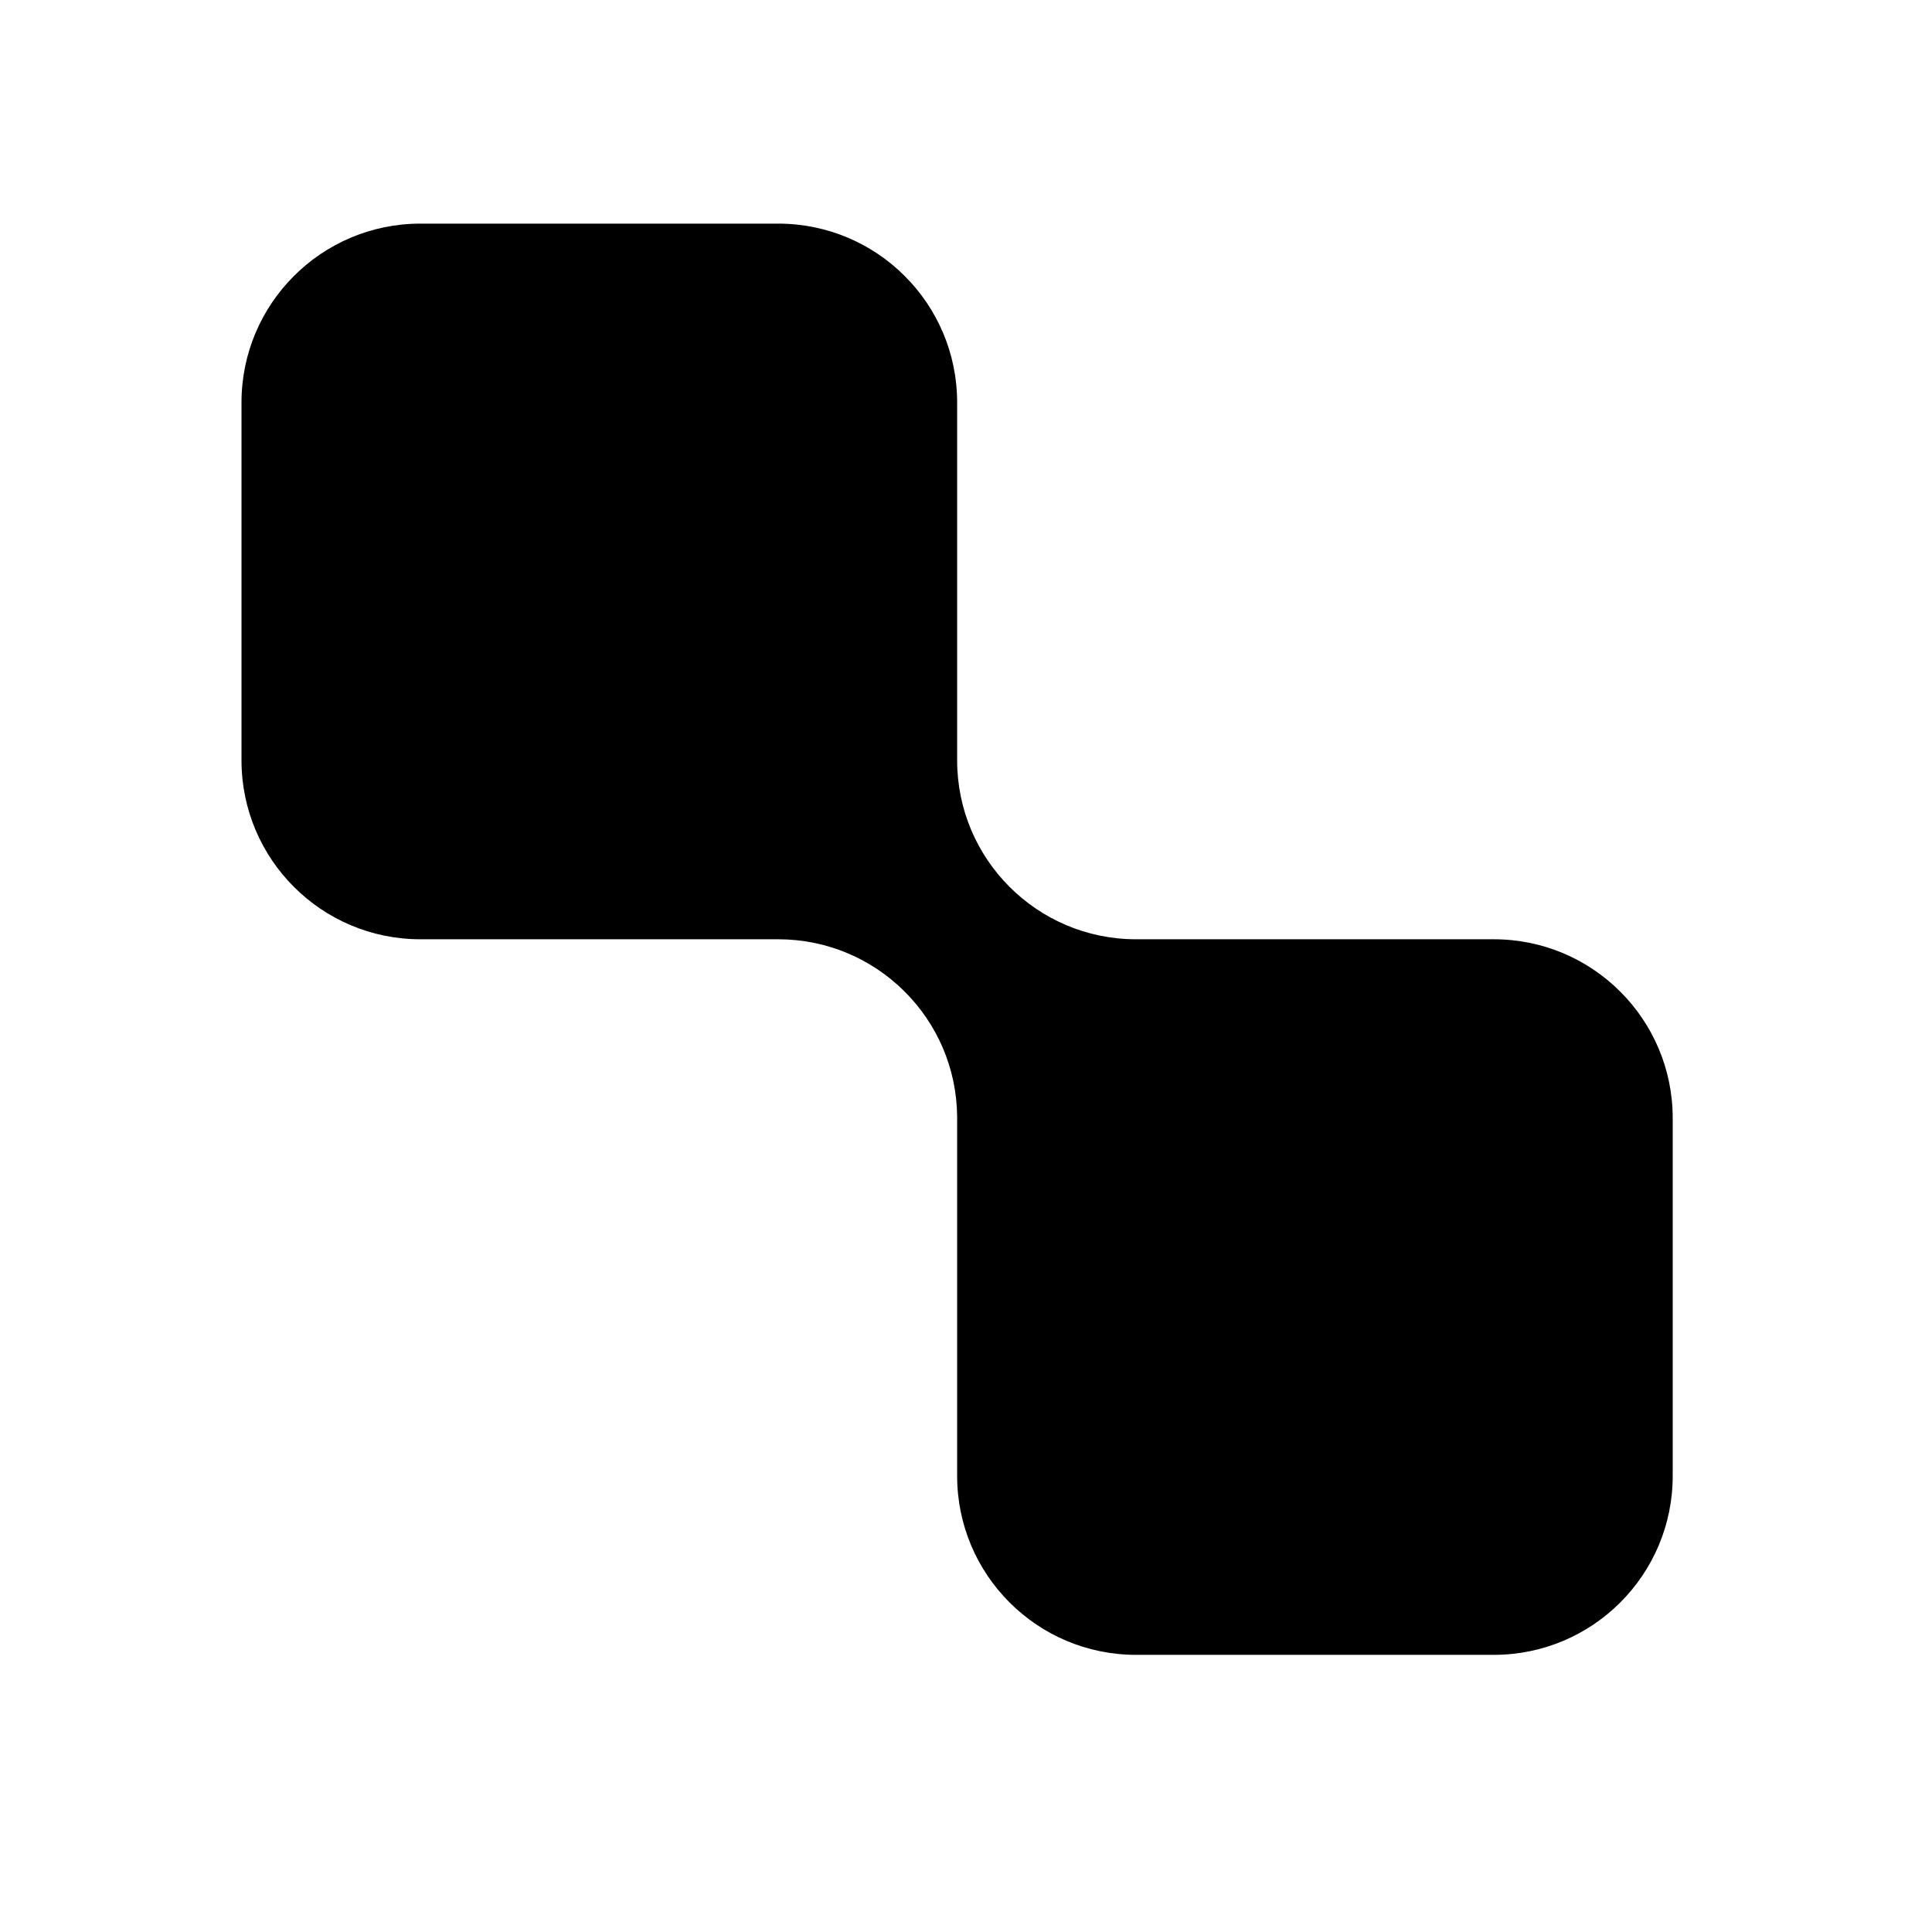
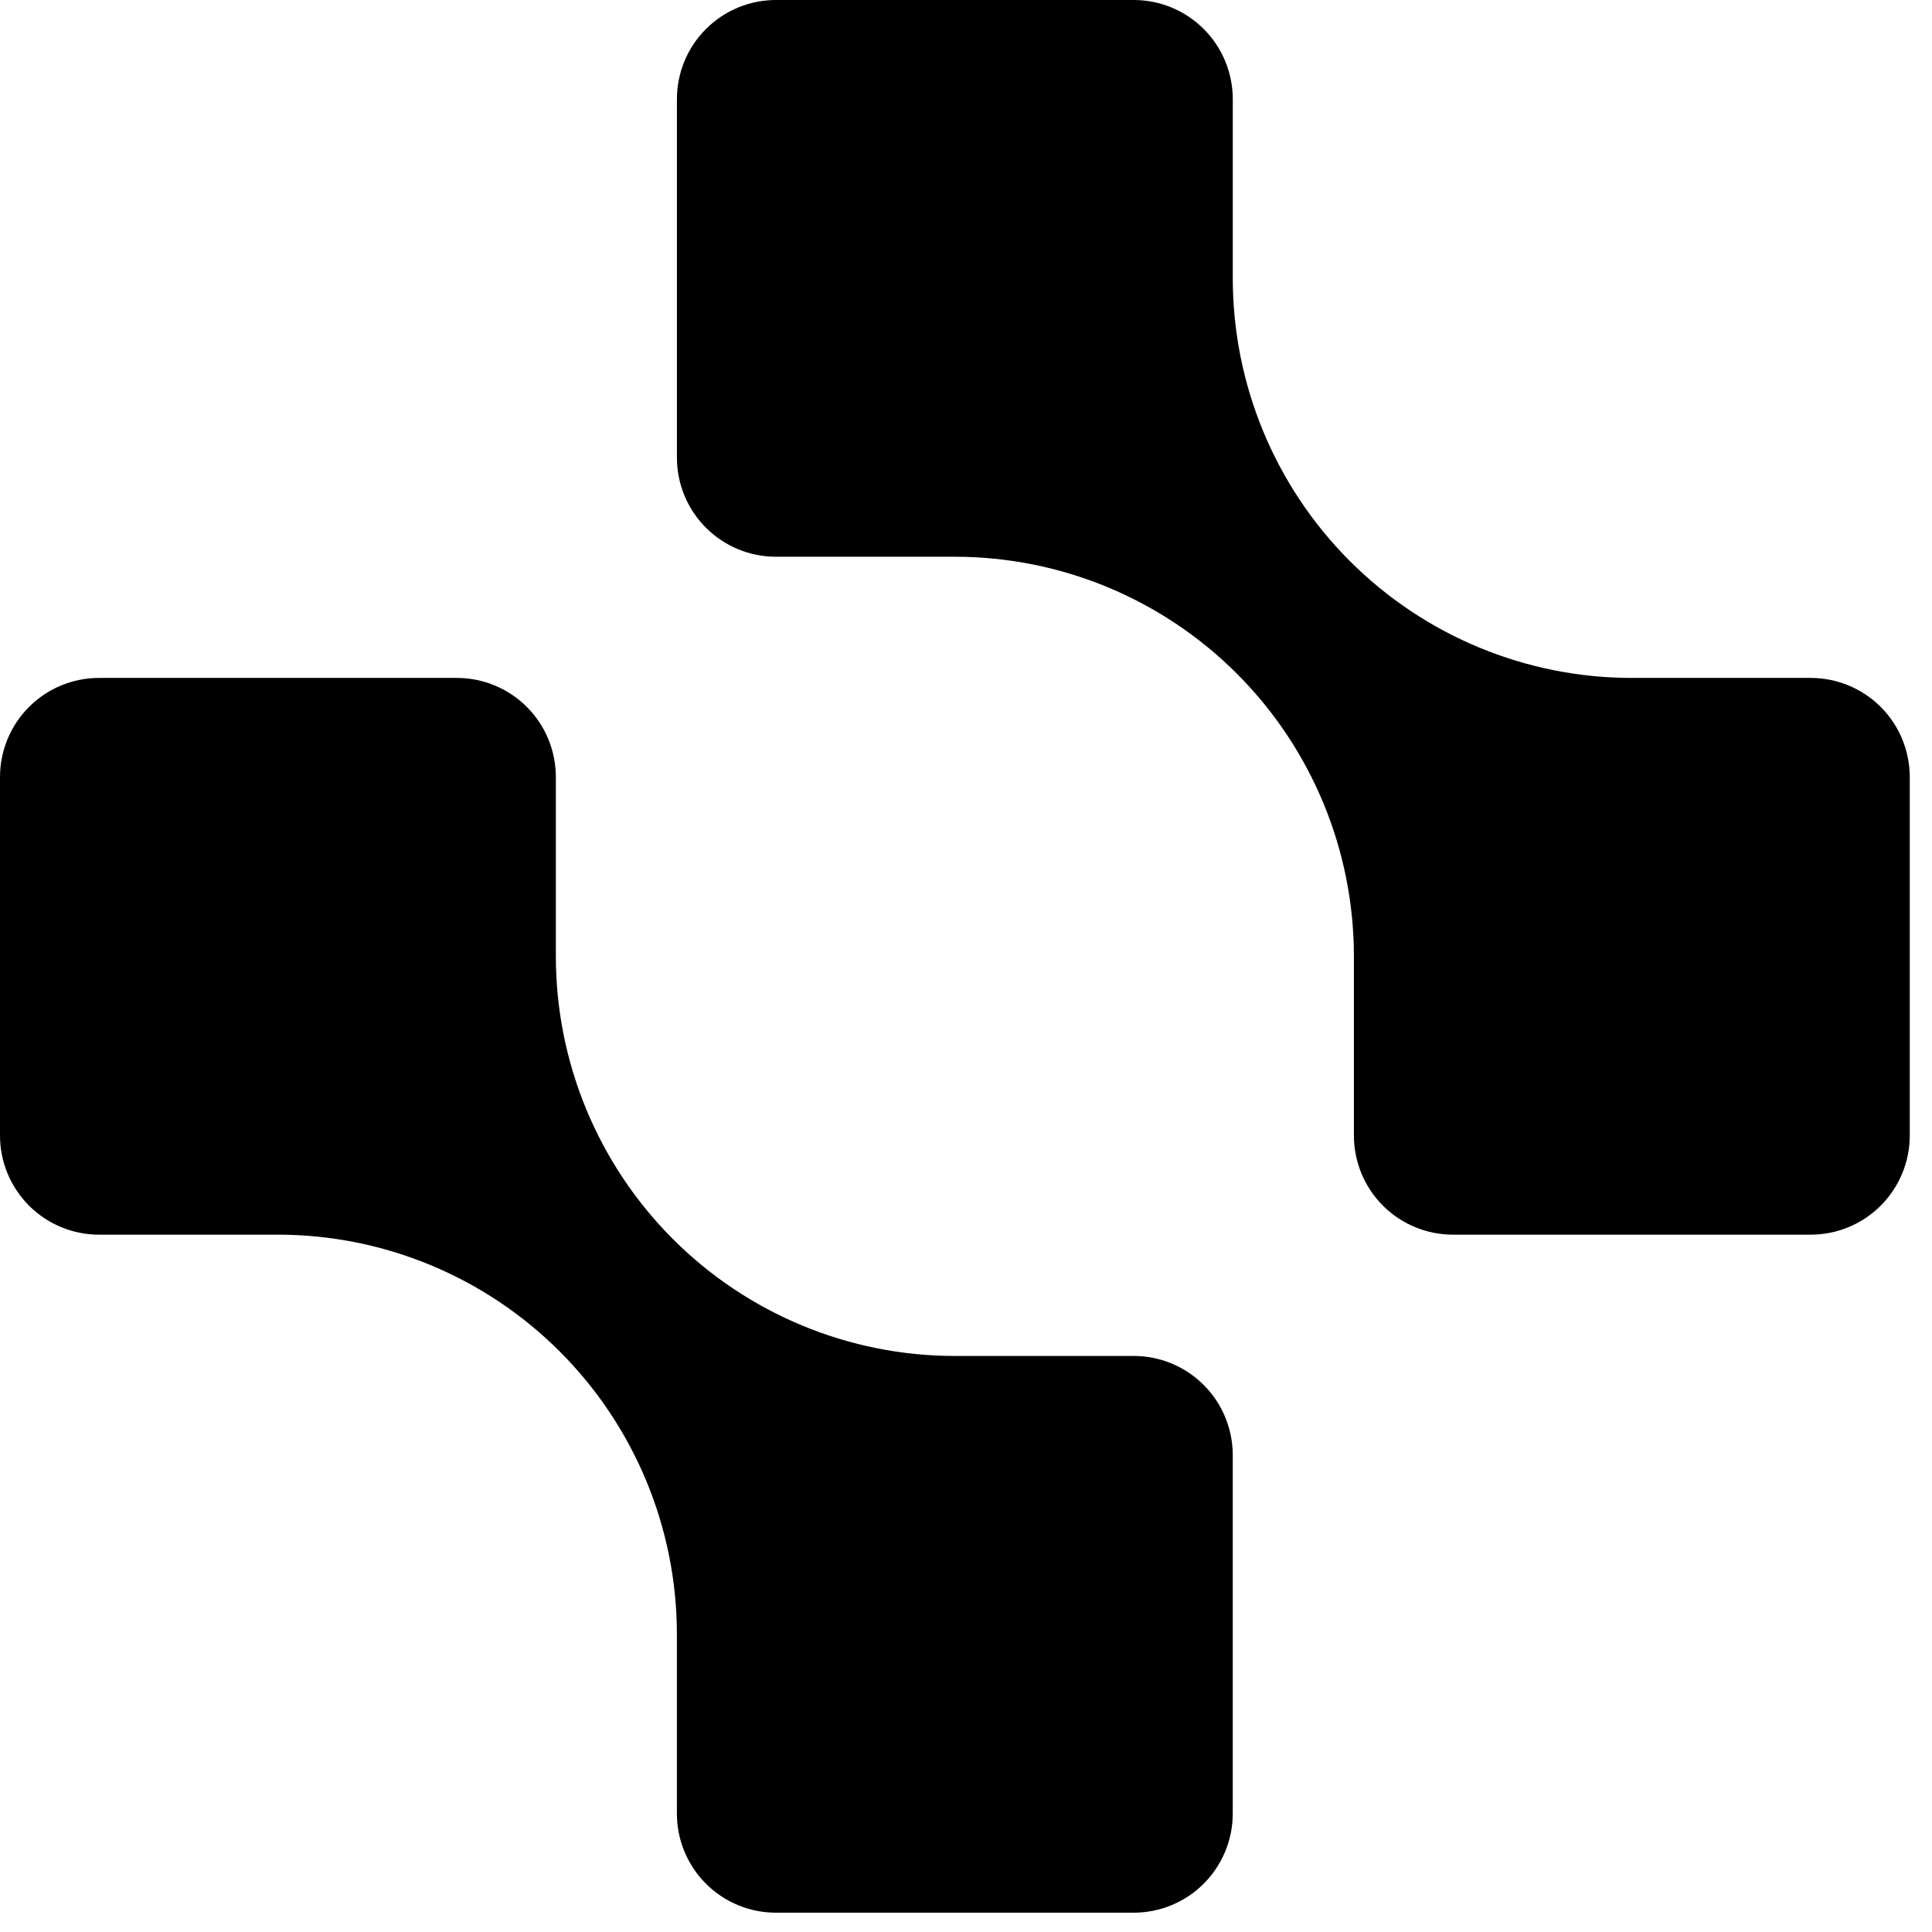
- <svg xmlns="http://www.w3.org/2000/svg" viewBox="0 0 24 24" fill="none" class="">
-   <path d="M3 5C3 3.773 3.995 2.778 5.222 2.778H9.667C10.895 2.778 11.89 3.773 11.89 5V9.365C11.89 9.392 11.89 9.418 11.89 9.445C11.89 10.671 12.882 11.665 14.107 11.668H14.112H18.557C19.784 11.668 20.779 12.663 20.779 13.89V18.335C20.779 19.562 19.784 20.557 18.557 20.557H14.112C12.885 20.557 11.89 19.562 11.89 18.335V13.89C11.89 13.884 11.89 13.878 11.89 13.872C11.88 12.653 10.889 11.668 9.667 11.668C9.662 11.668 9.656 11.668 9.65 11.668H5.222C3.995 11.668 3 10.673 3 9.445L3 5Z" fill="currentColor" />
+ <svg xmlns="http://www.w3.org/2000/svg" viewBox="0 0 83 83" fill="none" class="">
+   <path fill-rule="evenodd" clip-rule="evenodd" d="M70.103 29.124H77.786C78.345 29.124 78.899 29.233 79.415 29.447C79.932 29.661 80.401 29.974 80.797 30.37C81.193 30.766 81.507 31.235 81.72 31.752C81.934 32.27 82.045 32.824 82.045 33.384V48.781C82.045 49.911 81.597 50.995 80.799 51.794C80.002 52.592 78.92 53.042 77.792 53.042H62.418C61.29 53.042 60.208 52.593 59.41 51.794C58.612 50.995 58.165 49.911 58.165 48.781V41.087C58.164 36.534 56.358 32.167 53.144 28.948C49.929 25.728 45.57 23.919 41.023 23.918H33.333C32.775 23.918 32.222 23.808 31.706 23.594C31.19 23.38 30.721 23.066 30.326 22.67C29.931 22.275 29.617 21.805 29.404 21.288C29.19 20.771 29.081 20.218 29.081 19.658V4.261C29.081 3.701 29.19 3.147 29.404 2.63C29.617 2.113 29.931 1.644 30.326 1.248C30.721 0.852 31.19 0.538 31.706 0.324C32.222 0.11 32.775 0 33.333 0H48.707C49.835 0 50.917 0.449 51.715 1.248C52.513 2.047 52.961 3.131 52.961 4.261V11.955C52.962 16.508 54.768 20.875 57.982 24.095C61.197 27.315 65.557 29.124 70.103 29.124ZM41.024 58.253H48.706C49.834 58.253 50.917 58.701 51.714 59.501C52.512 60.299 52.96 61.383 52.96 62.513V77.911C52.96 78.47 52.85 79.024 52.636 79.541C52.422 80.057 52.109 80.527 51.714 80.923C51.319 81.318 50.85 81.632 50.334 81.846C49.818 82.06 49.265 82.17 48.706 82.17H33.333C32.774 82.17 32.221 82.06 31.705 81.846C31.189 81.632 30.72 81.318 30.325 80.923C29.93 80.527 29.617 80.057 29.403 79.541C29.189 79.024 29.079 78.47 29.08 77.911V70.21C29.078 65.657 27.272 61.29 24.057 58.071C20.843 54.851 16.483 53.042 11.936 53.042H4.254C3.126 53.042 2.044 52.593 1.246 51.794C0.448 50.995 0 49.911 0 48.781V33.383C0 32.824 0.11 32.27 0.324 31.753C0.537 31.236 0.851 30.767 1.246 30.371C1.641 29.976 2.11 29.662 2.626 29.448C3.142 29.234 3.695 29.124 4.254 29.124H19.628C20.755 29.124 21.837 29.573 22.635 30.372C23.432 31.17 23.88 32.254 23.88 33.383V41.084C23.881 45.638 25.687 50.004 28.902 53.224C32.117 56.444 36.477 58.253 41.024 58.253Z" fill="currentColor" />
</svg>
